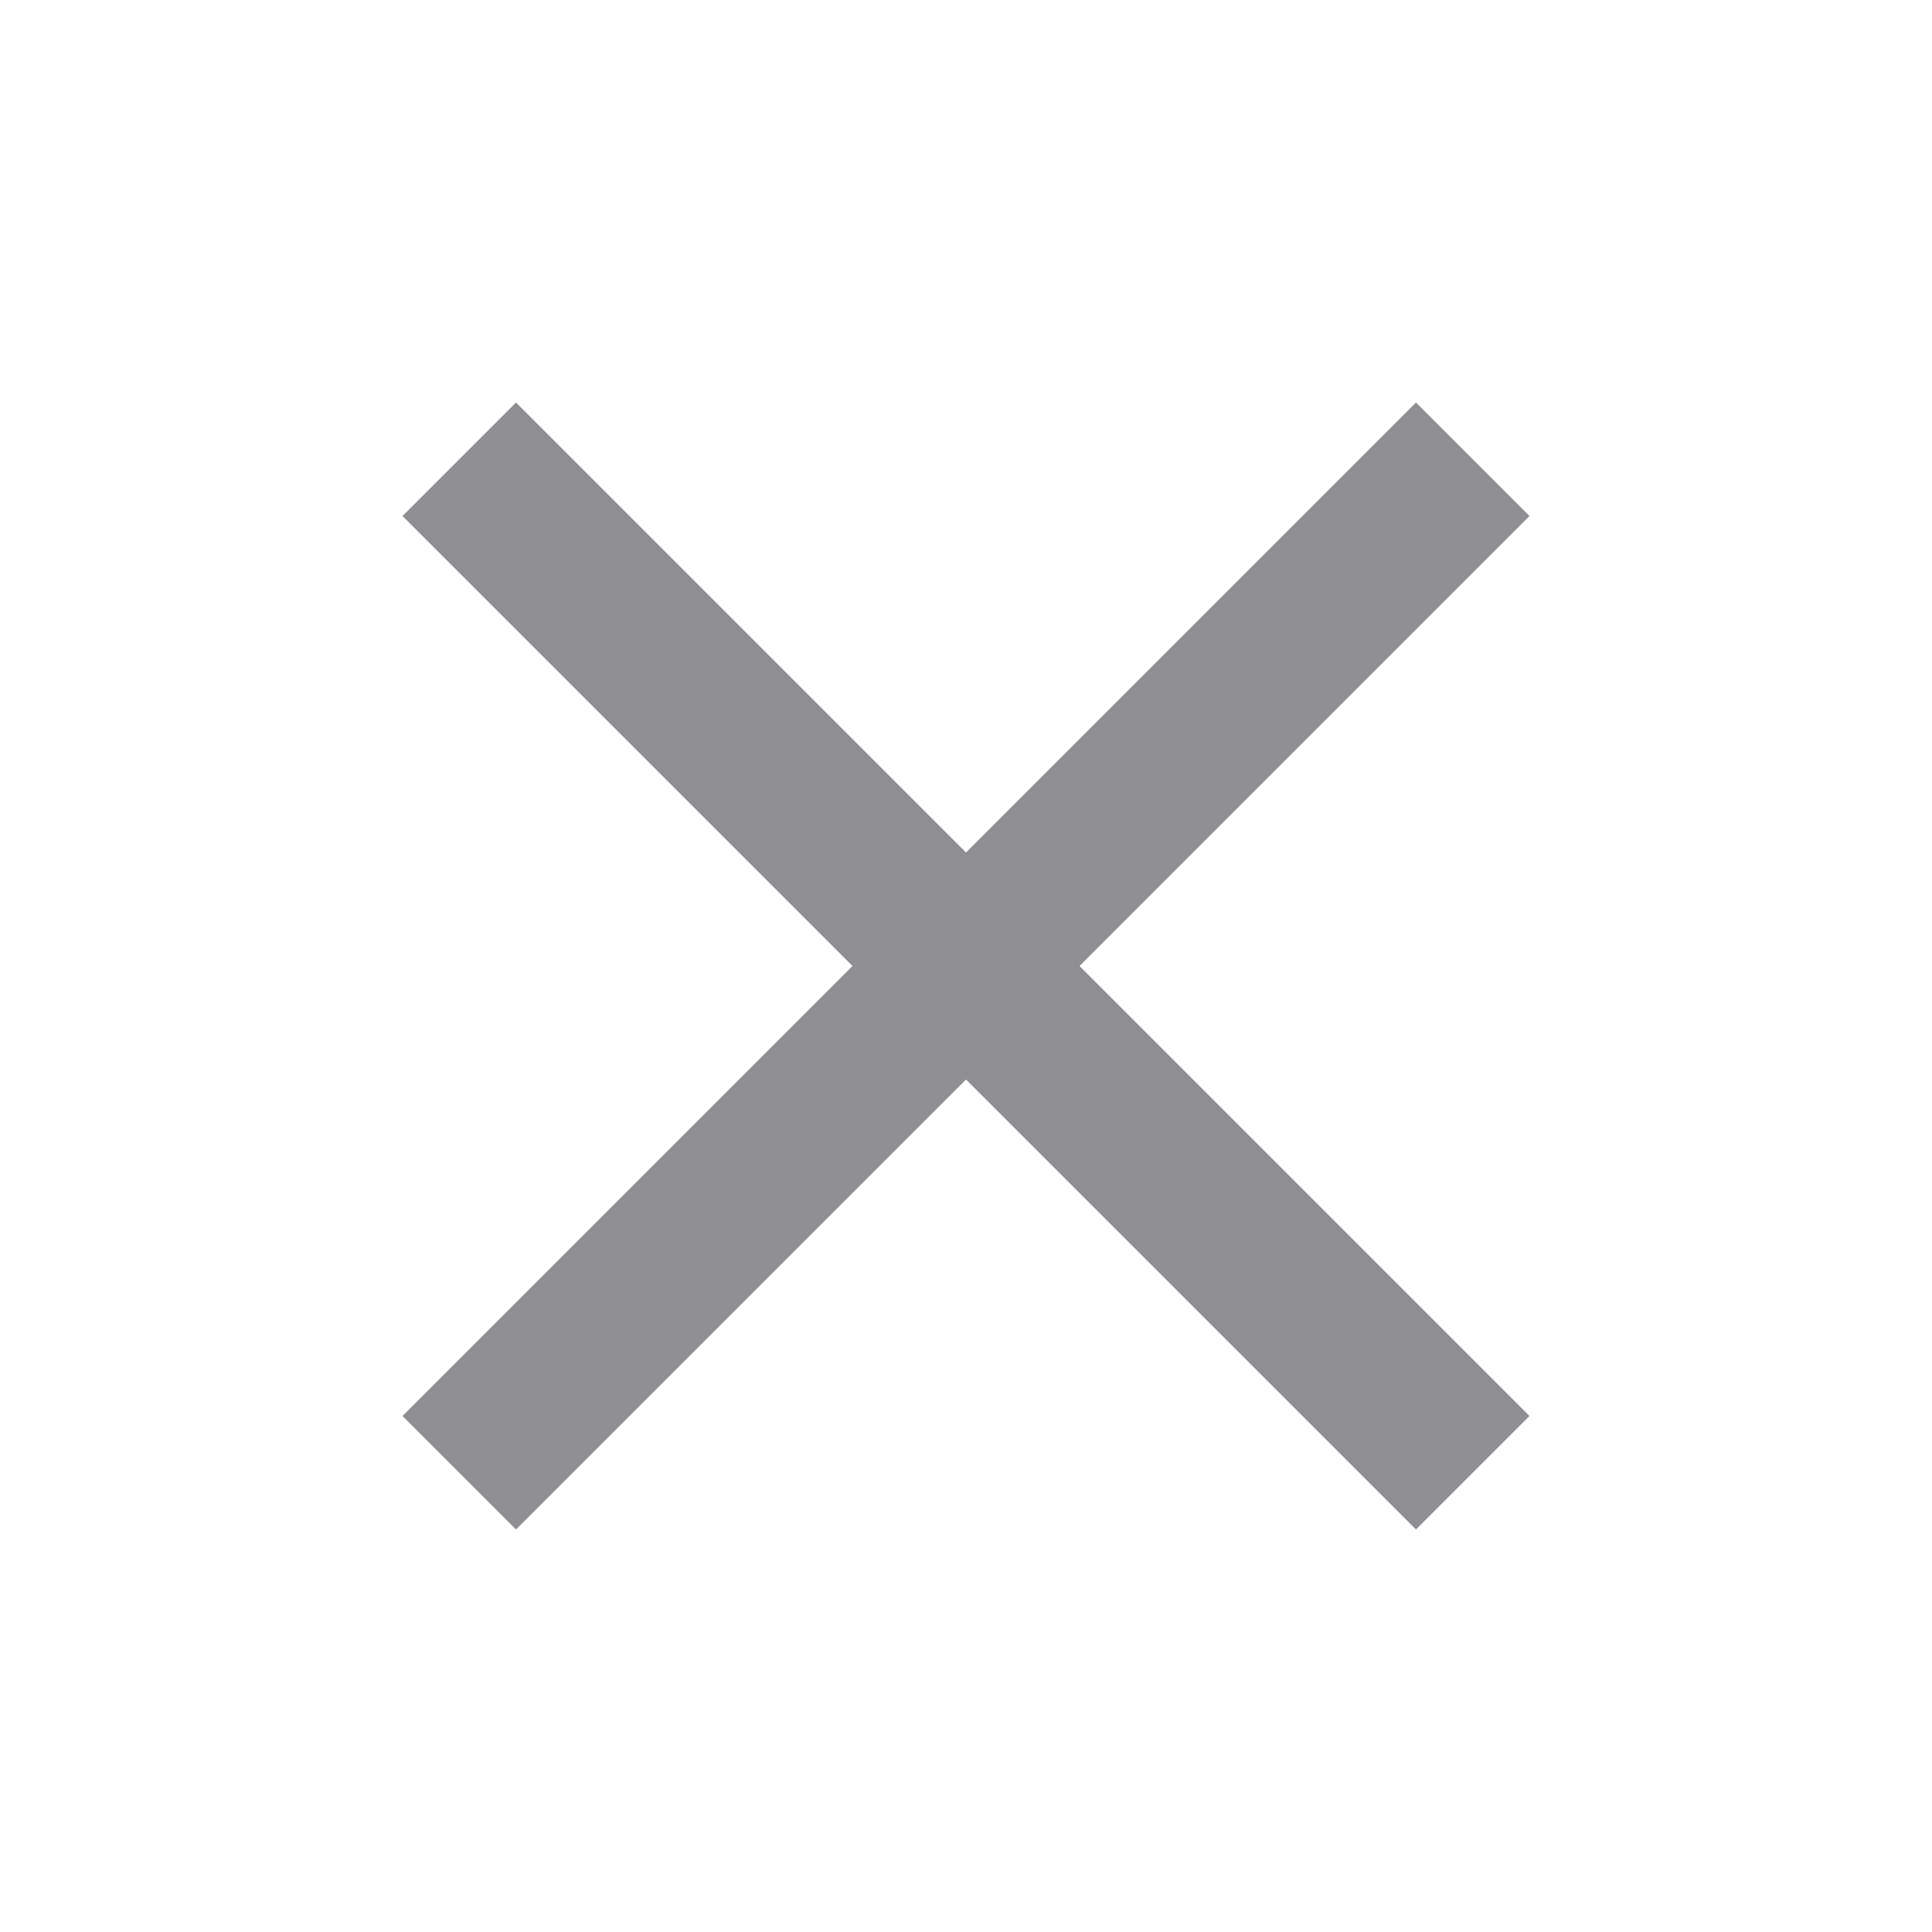
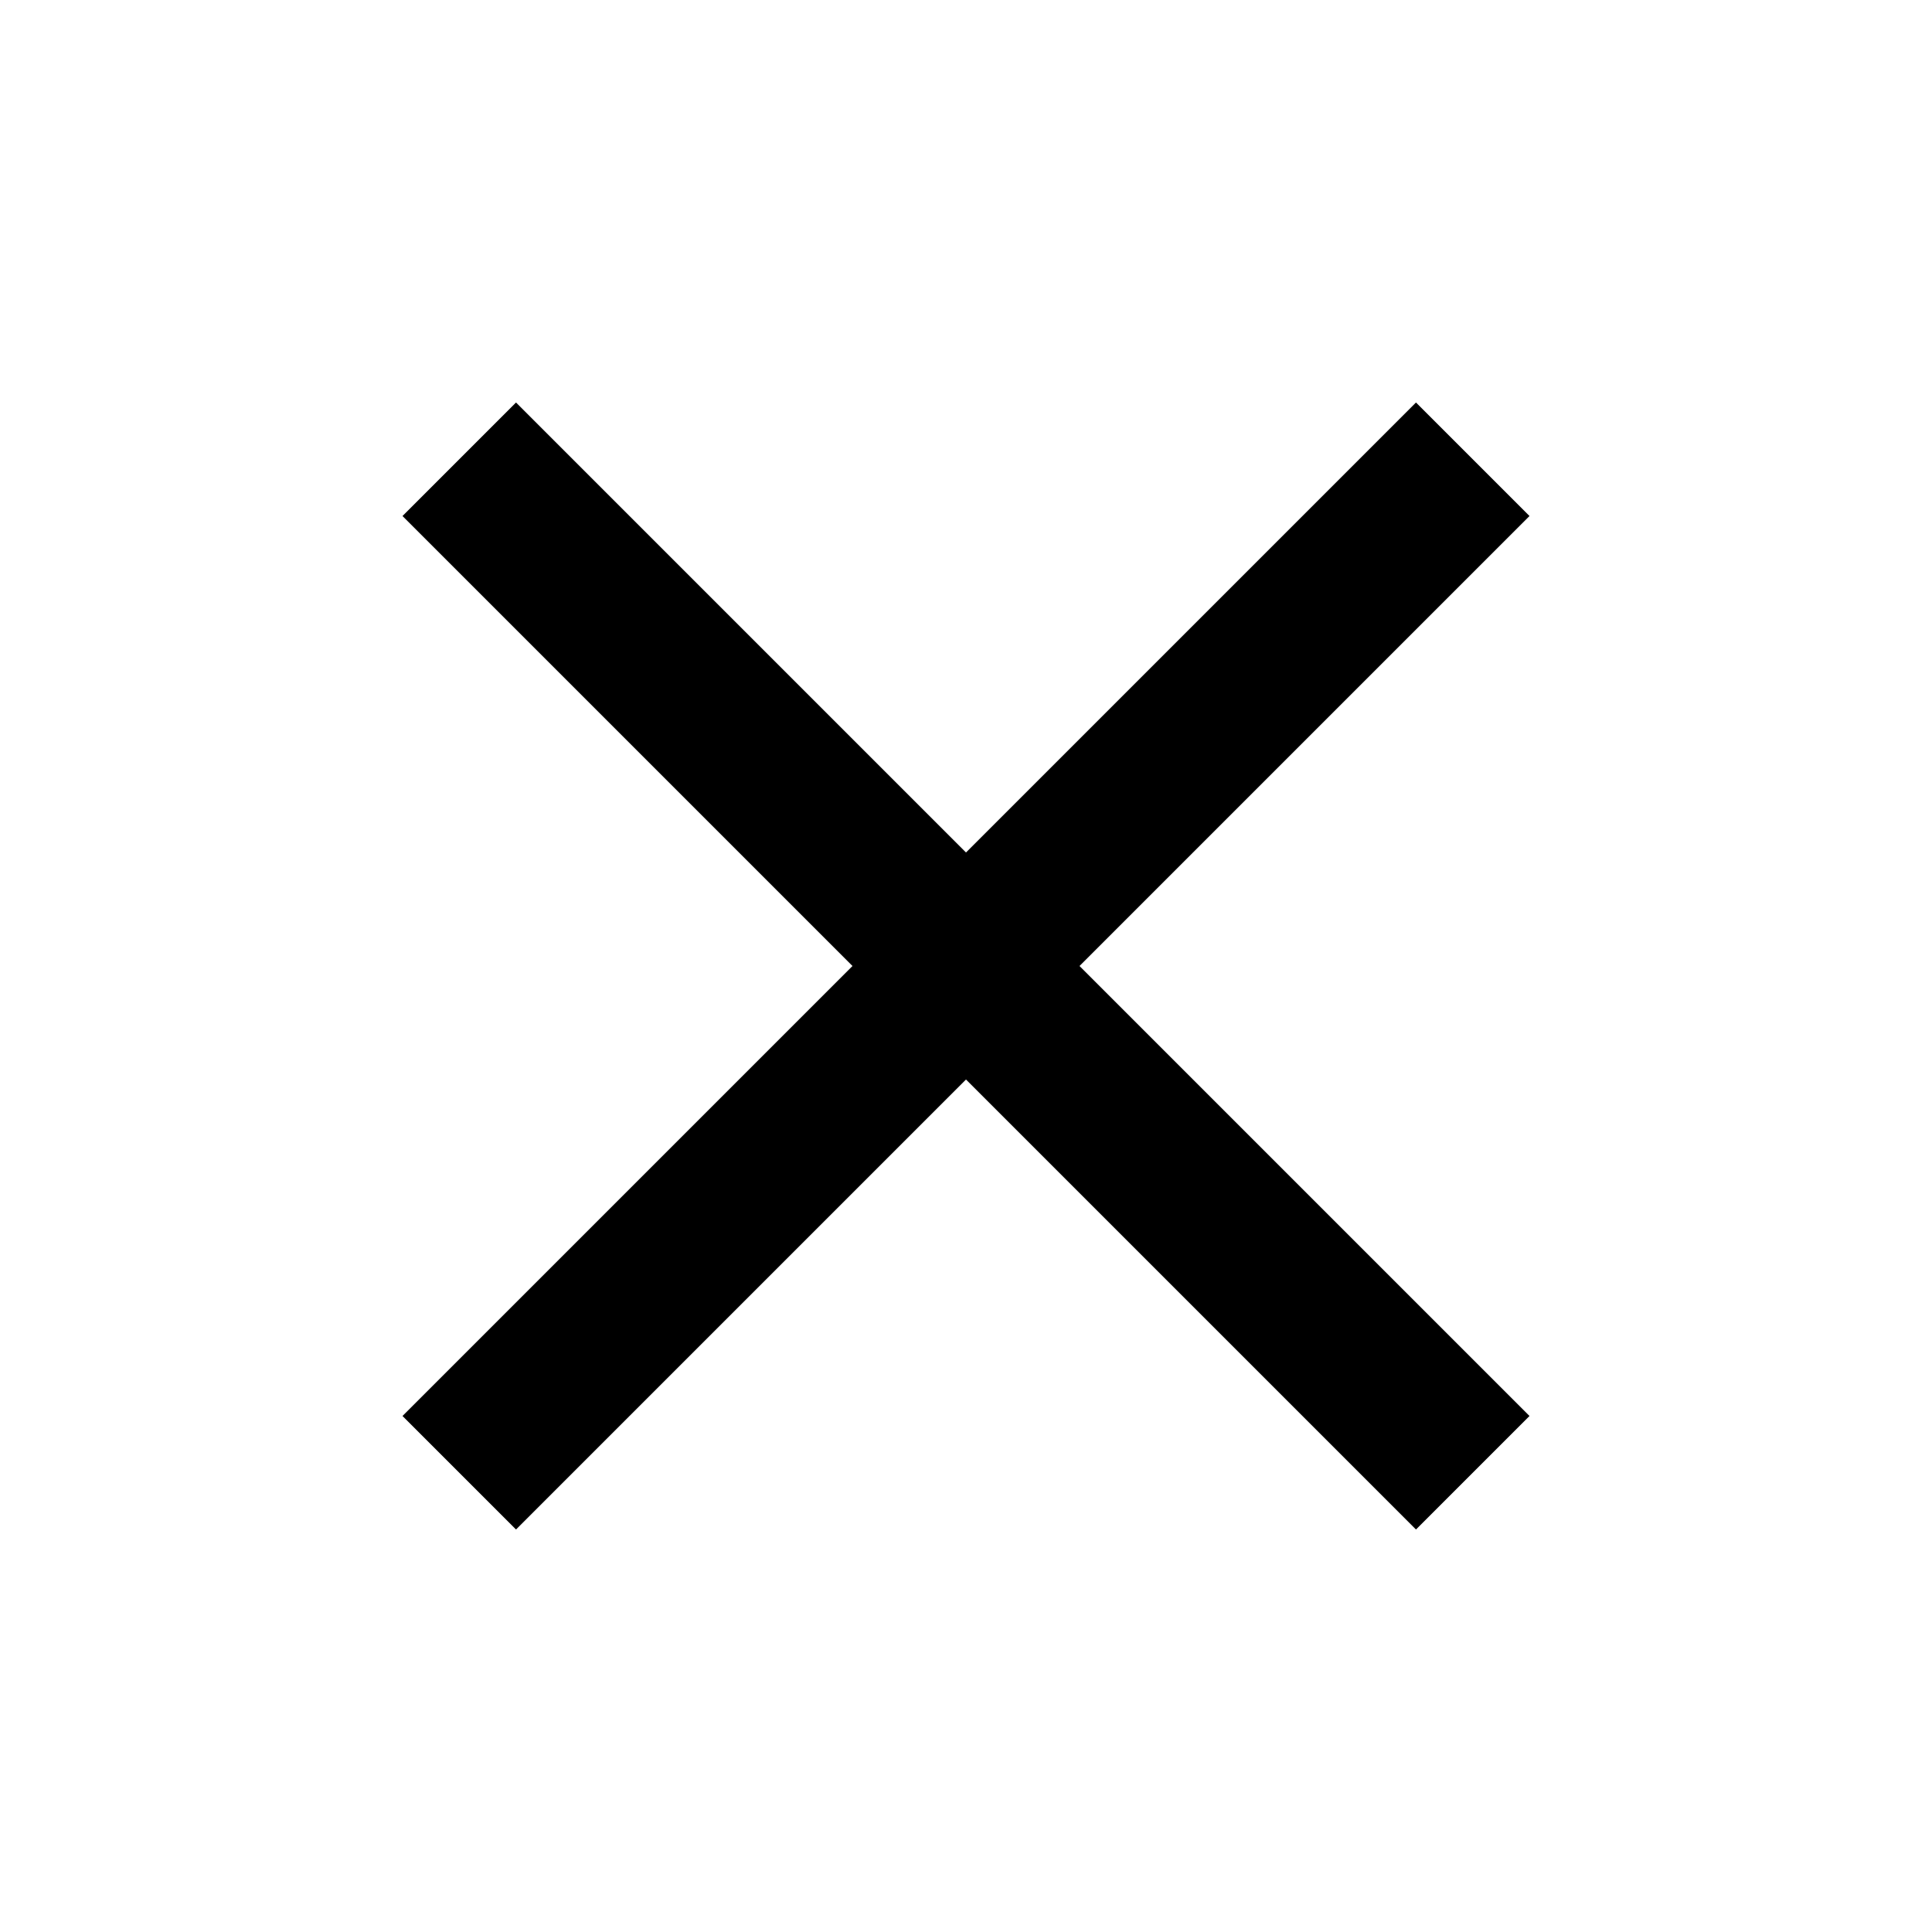
- <svg xmlns="http://www.w3.org/2000/svg" viewBox="0 0 24 24">
-   <g fill="none" fill-rule="evenodd">
-     <path fill="#8E8E93" d="M19 6.41L17.59 5 12 10.59 6.41 5 5 6.41 10.59 12 5 17.59 6.41 19 12 13.41 17.59 19 19 17.59 13.41 12z">
-         </path>
-     <path d="M0 0h24v24H0z" />
-   </g>
+ <svg style="width:24px;height:24px" viewBox="0 0 24 24">
+   <path fill="currentColor" d="M19,6.41L17.59,5L12,10.59L6.41,5L5,6.41L10.59,12L5,17.59L6.41,19L12,13.41L17.59,19L19,17.59L13.41,12L19,6.41Z" />
</svg>
